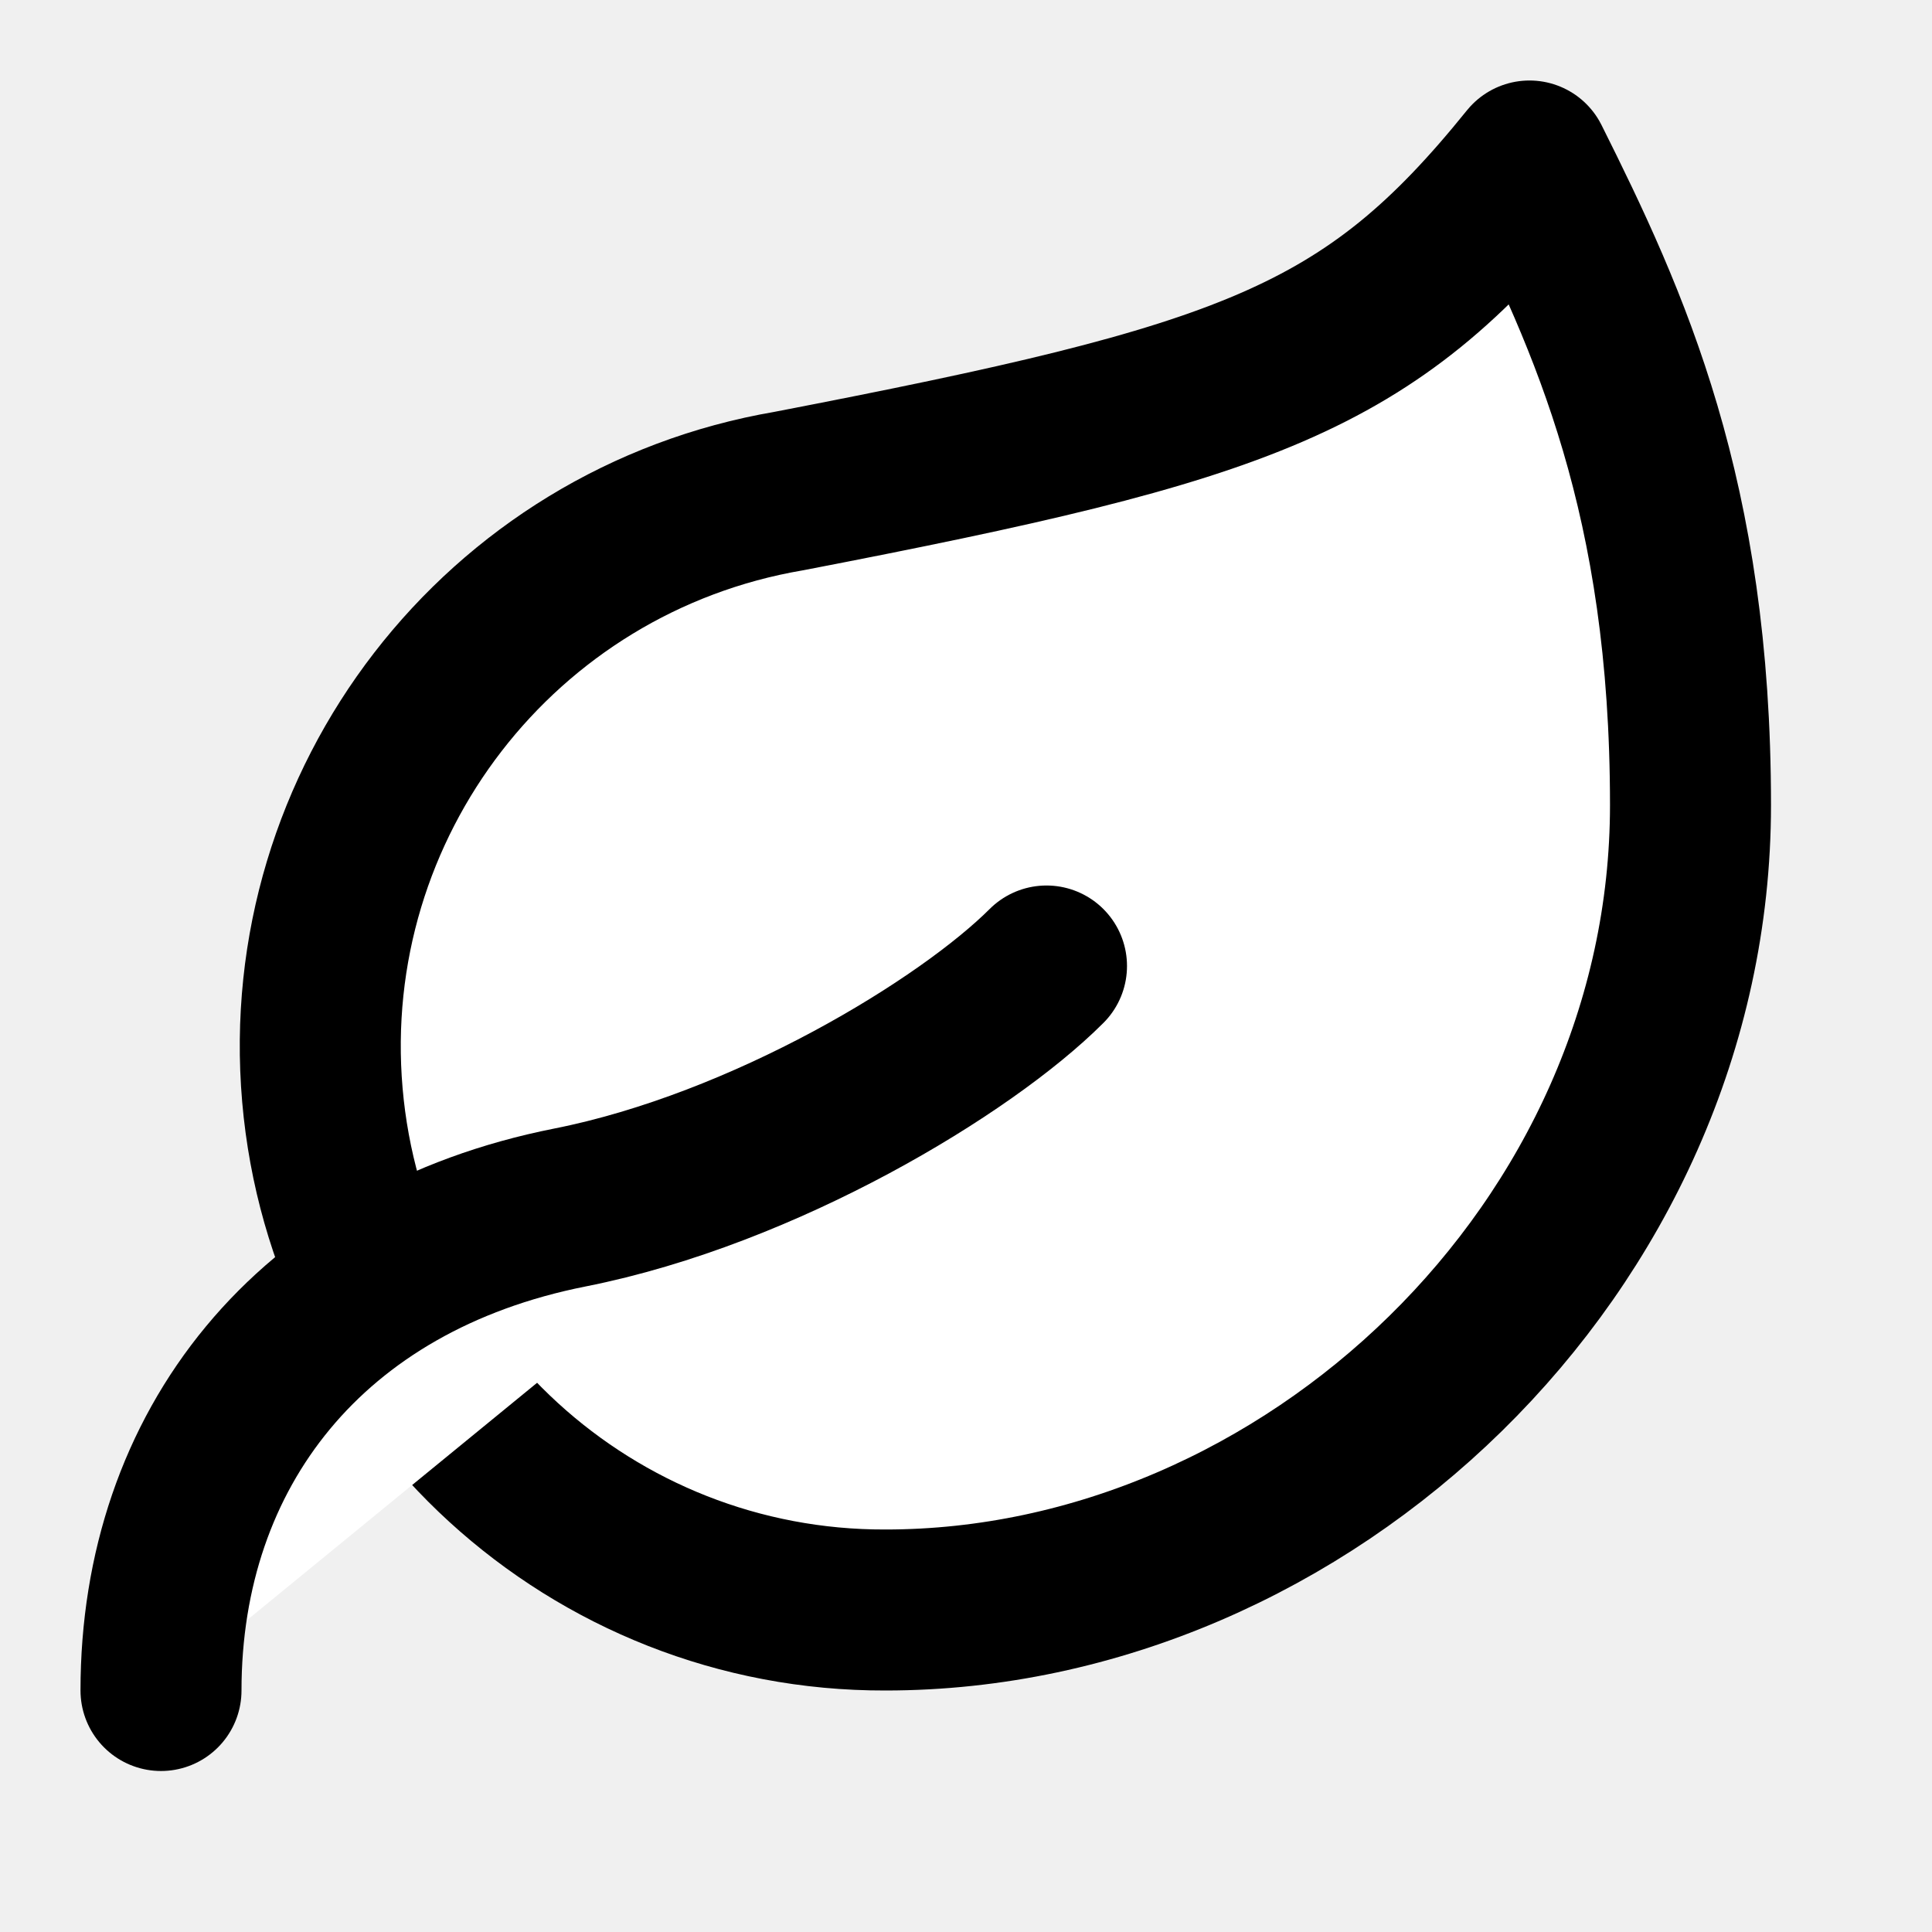
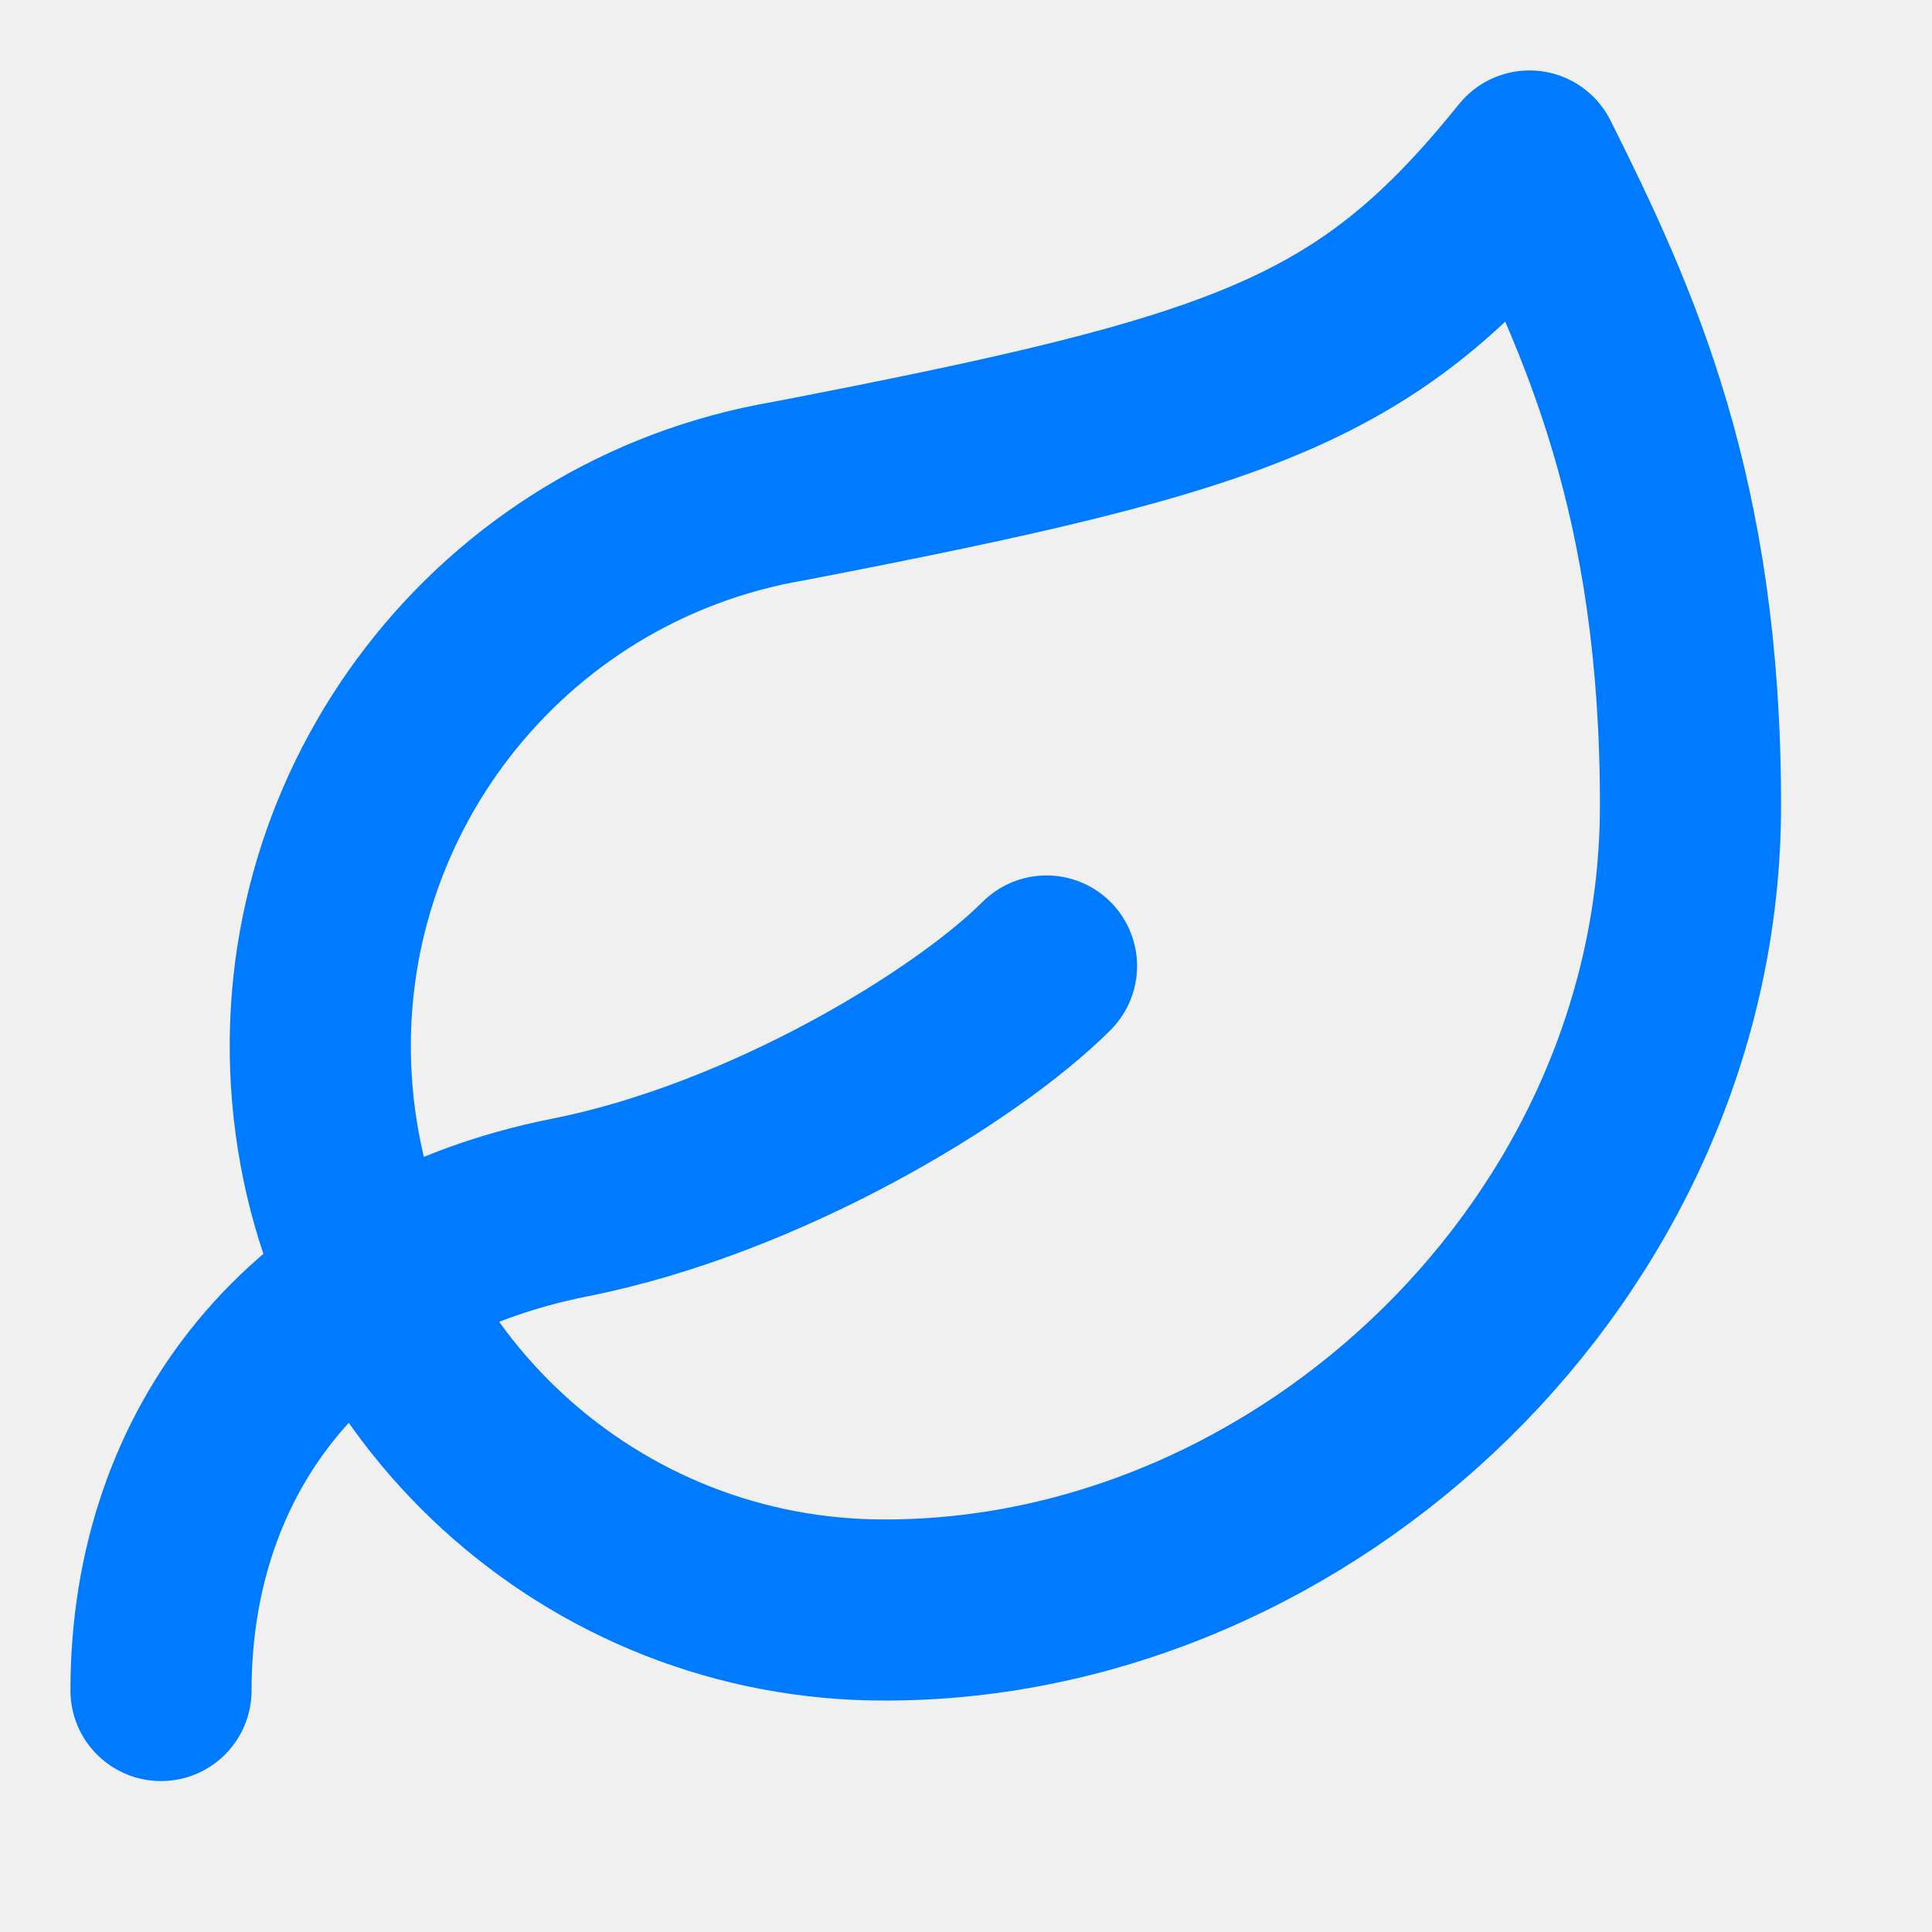
- <svg xmlns="http://www.w3.org/2000/svg" width="24" height="24" viewBox="0 0 24 24" fill="#FFFFFF" stroke="currentColor" stroke-width="2" stroke-linecap="round" stroke-linejoin="round" class="lucide lucide-leaf-icon lucide-leaf">
+ <svg xmlns="http://www.w3.org/2000/svg" width="24" height="24" viewBox="0 0 24 24" fill="none" stroke="#007bff" stroke-width="2.25" stroke-linecap="round" stroke-linejoin="round">
  <path d="M11 20A7 7 0 0 1 9.8 6.1C15.5 5 17 4.48 19 2c1 2 2 4.18 2 8 0 5.5-4.78 10-10 10Z" />
  <path d="M2 21c0-3 1.85-5.36 5.08-6C9.5 14.52 12 13 13 12" />
</svg>
